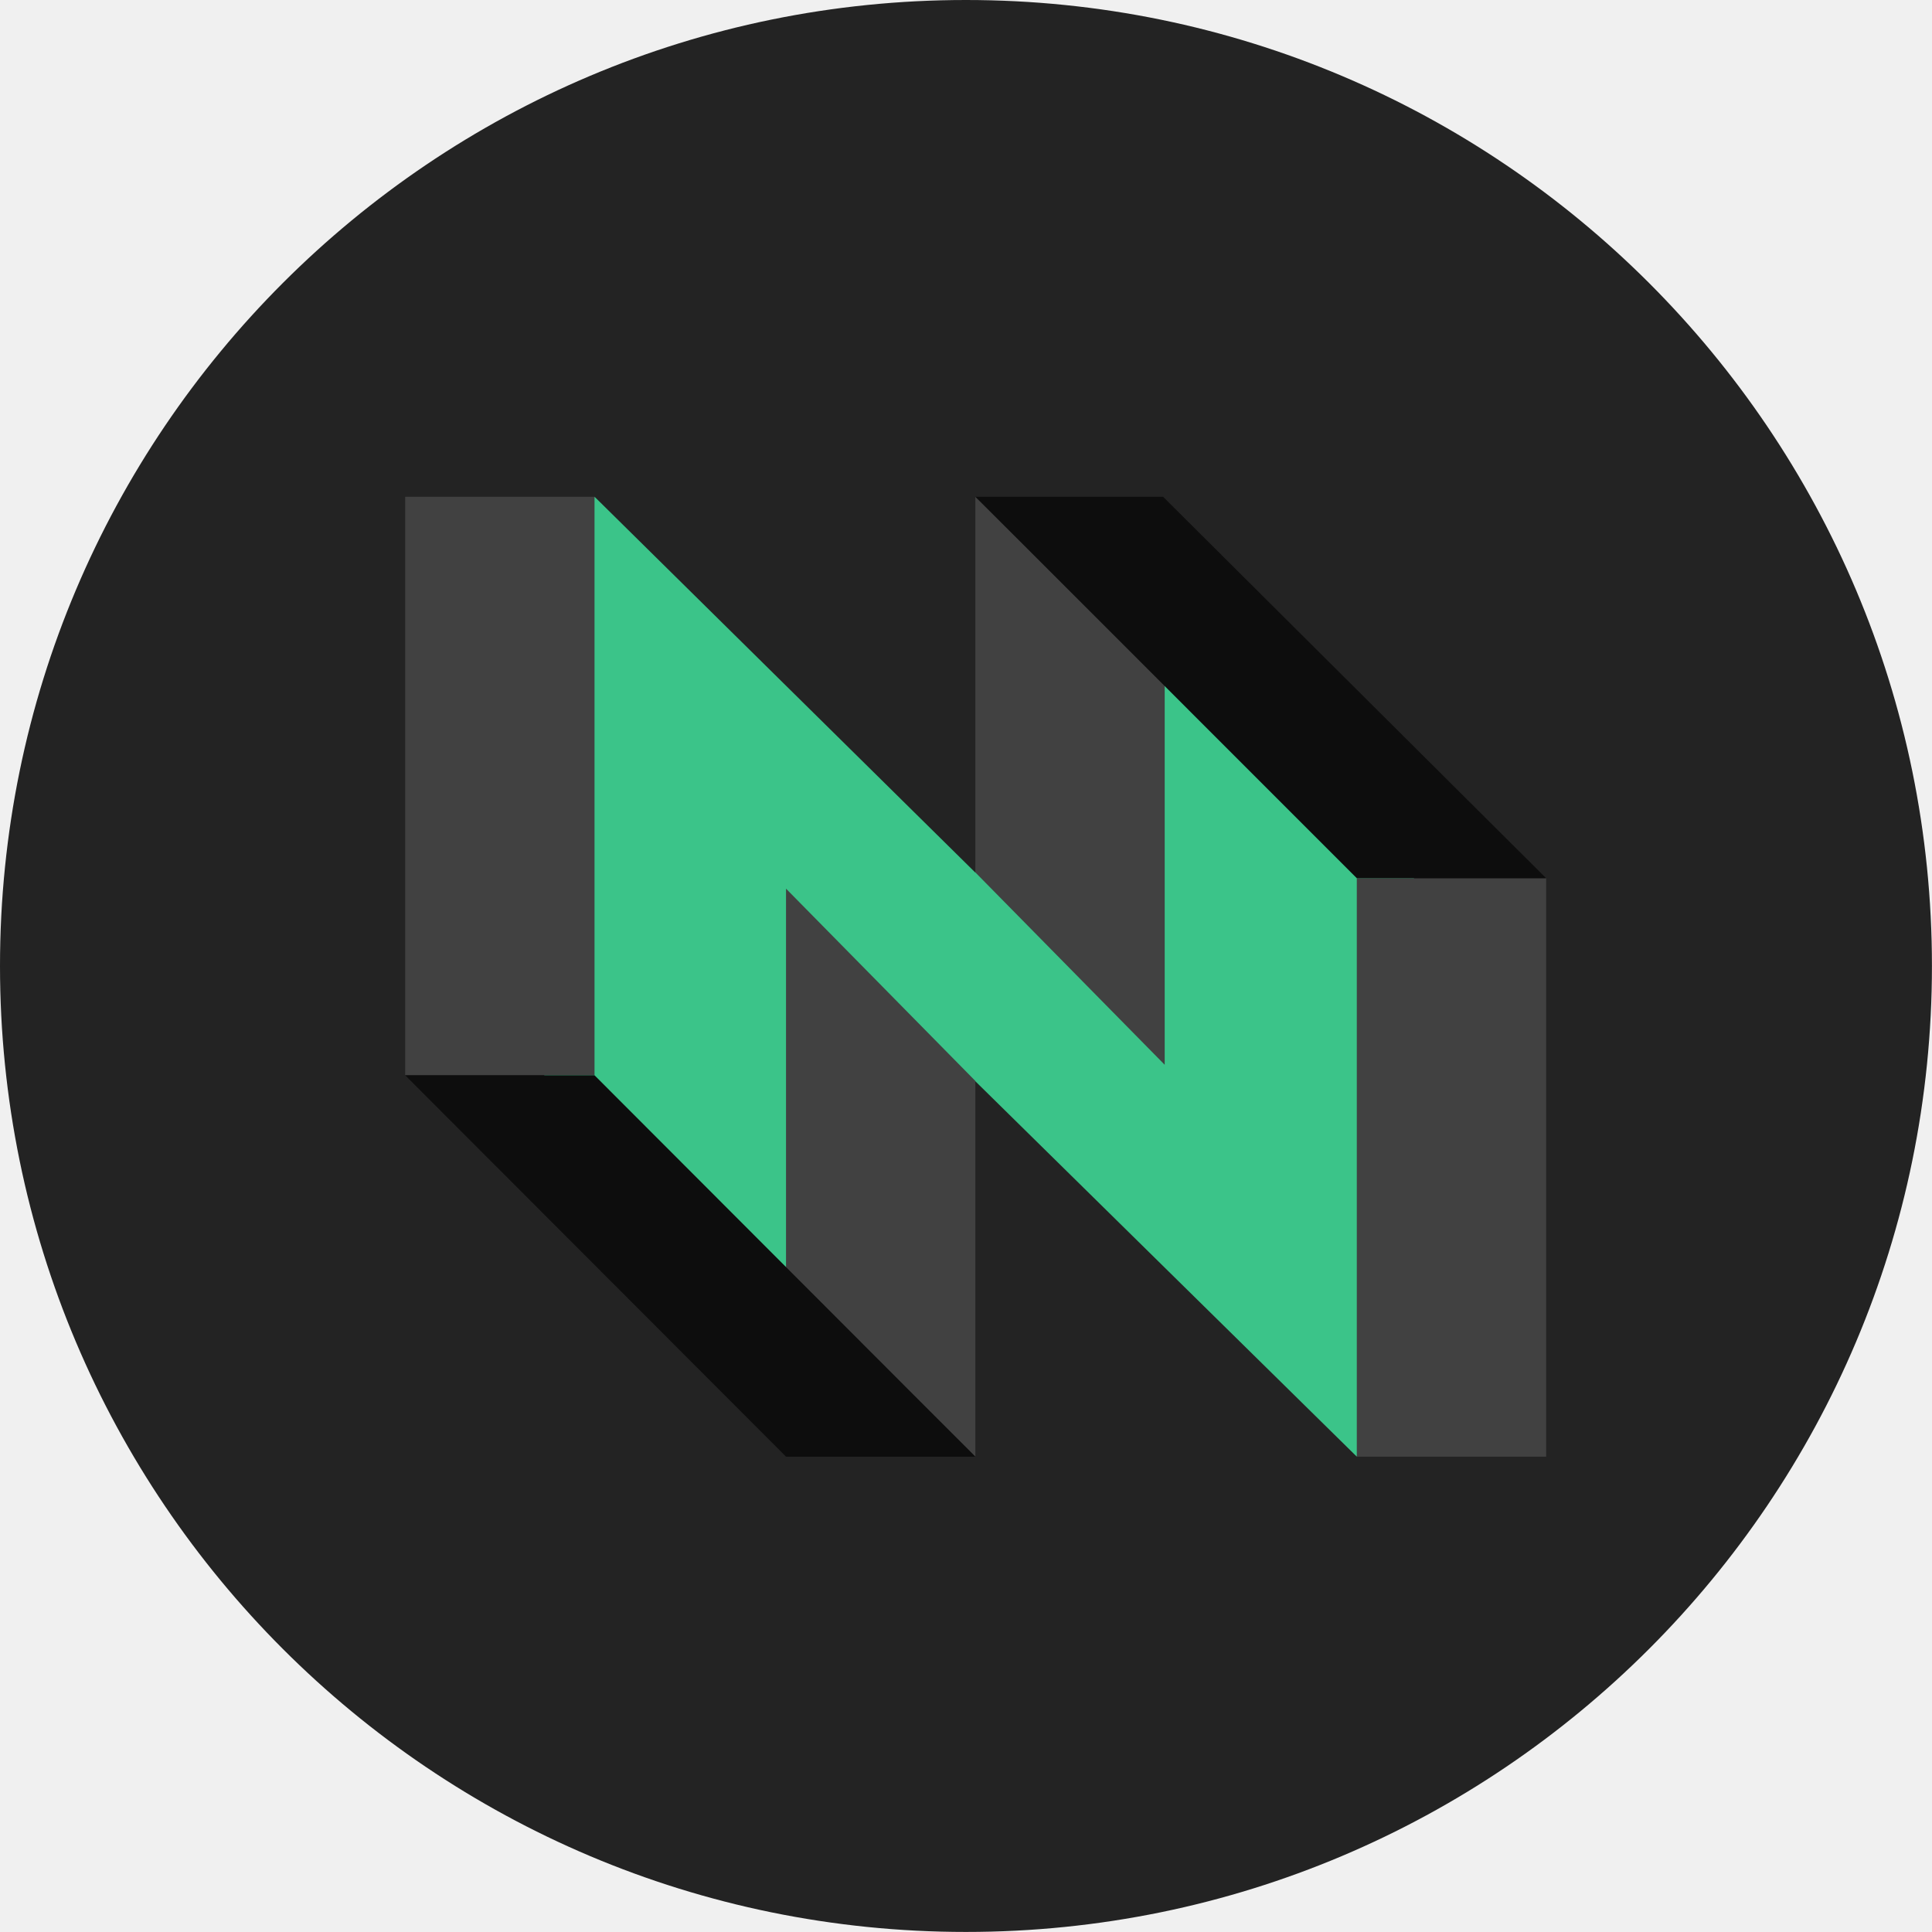
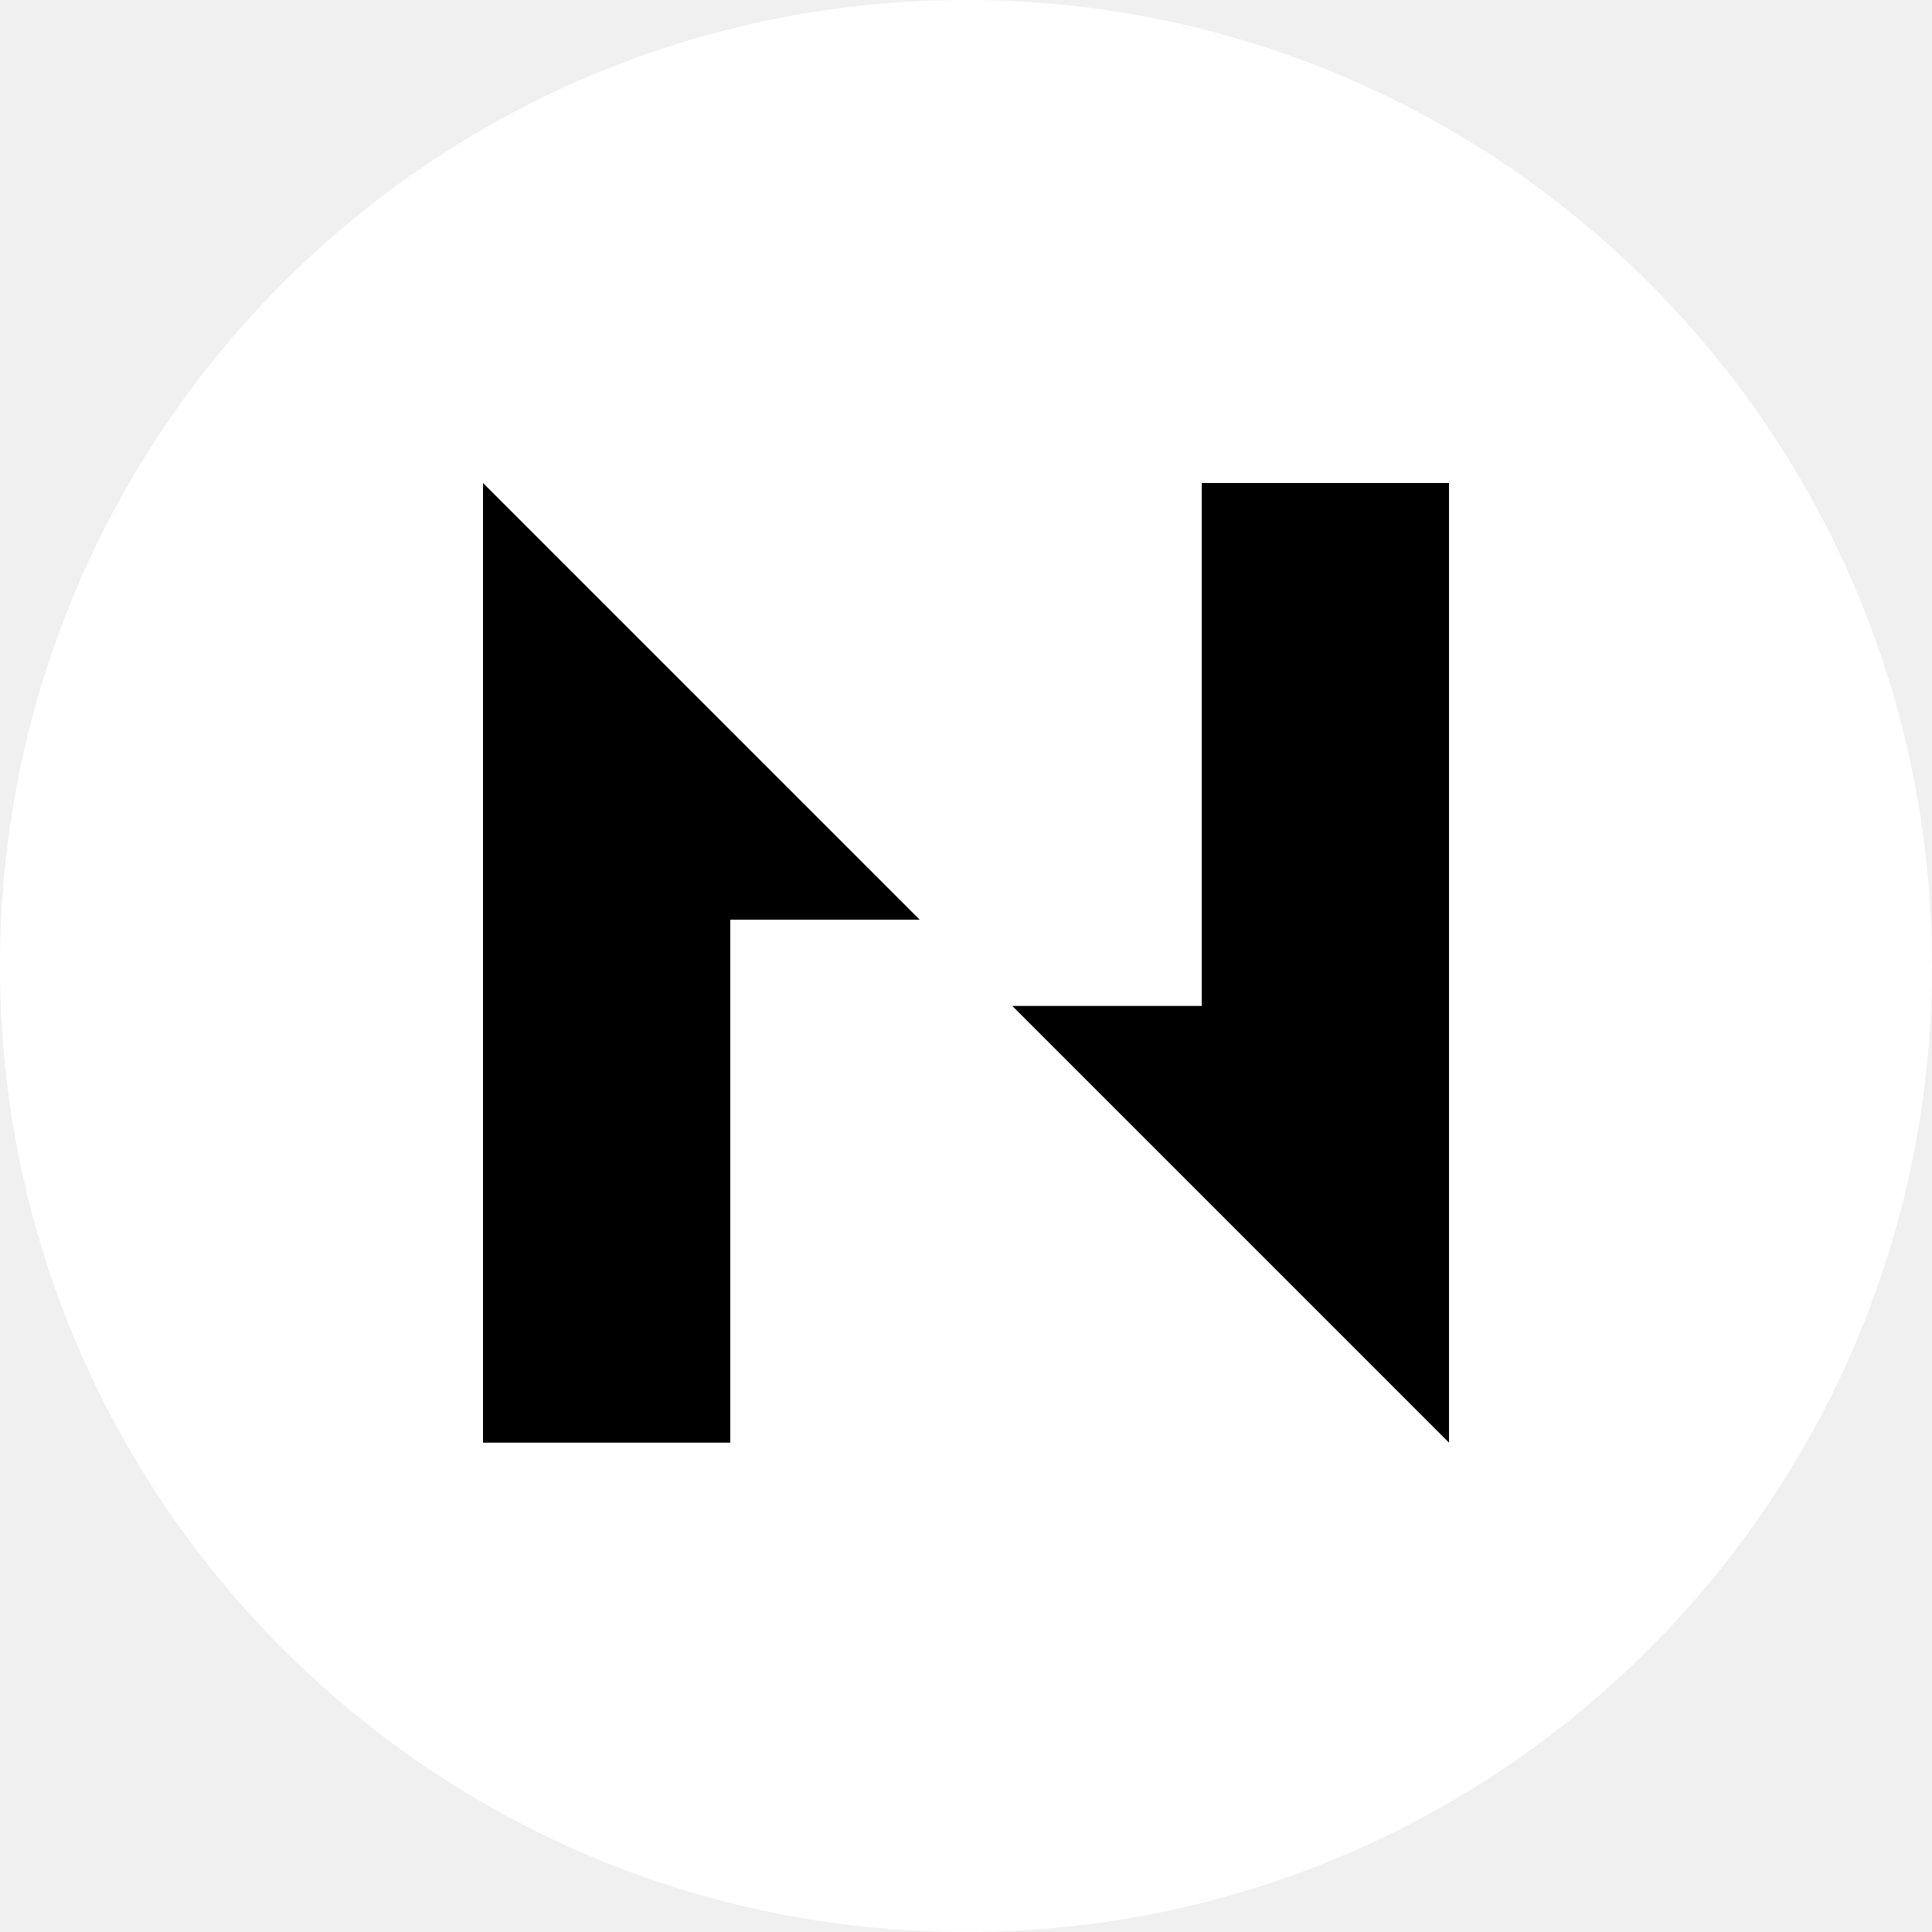
<svg xmlns="http://www.w3.org/2000/svg" fill="none" height="32" viewBox="0 0 32 32" width="32">
-   <clipPath id="a">
-     <path d="m0 0h31.999v32h-31.999z" />
-   </clipPath>
-   <g clip-path="url(#a)">
-     <path d="m15.999 0c8.836 0 16 7.163 16 15.999 0 8.836-7.163 16-16 16-8.836 0-15.999-7.163-15.999-16 0-8.836 7.163-15.999 15.999-15.999z" fill="#232323" />
-     <path d="m22.473 24.127-6.317-6.217-6.336-.091-.795.155-.046-.777-.192-5.074 1.061-3.895 6.308 6.226 2.331-4.416s1.166.762 1.326 1.097 3.257 2.229 3.374 2.368.667 3.62.667 3.62z" fill="#3bc489" />
-     <path d="m16.146 17.956-2.151-.148.323-1.168z" fill="#3bc489" />
-     <path d="m9.837 17.819-.192-.311 4.349.3-.921 3.339z" fill="#3bc489" />
-     <g fill="#414141">
-       <path d="m22.473 24.127v-9.581h3.136v9.581z" />
-       <path d="m16.155 8.228 3.136 3.103v6.305l-3.136-3.186z" />
-       <path d="m16.155 24.127-3.136-3.104v-6.304l3.136 3.185z" />
-       <path d="m6.711 8.228h3.136v9.581h-3.136z" />
-     </g>
-     <path d="m22.473 14.546-6.317-6.318h3.108l6.345 6.318z" fill="#0d0d0d" />
-     <path d="m13.019 24.127-6.308-6.317h3.136l6.308 6.317z" fill="#0d0d0d" />
+   <path d="m15.999 0c8.836 0 16 7.163 16 15.999 0 8.836-7.163 16-16 16-8.836 0-15.999-7.163-15.999-16 0-8.836 7.163-15.999 15.999-15.999z" fill="#fff" />
+   <g fill="#000">
+     <path d="m8 8v15.895h4.095v-8.661h3.139z" />
+     <path d="m19.905 8v8.661h-3.139l7.234 7.234v-15.895z" />
  </g>
</svg>
